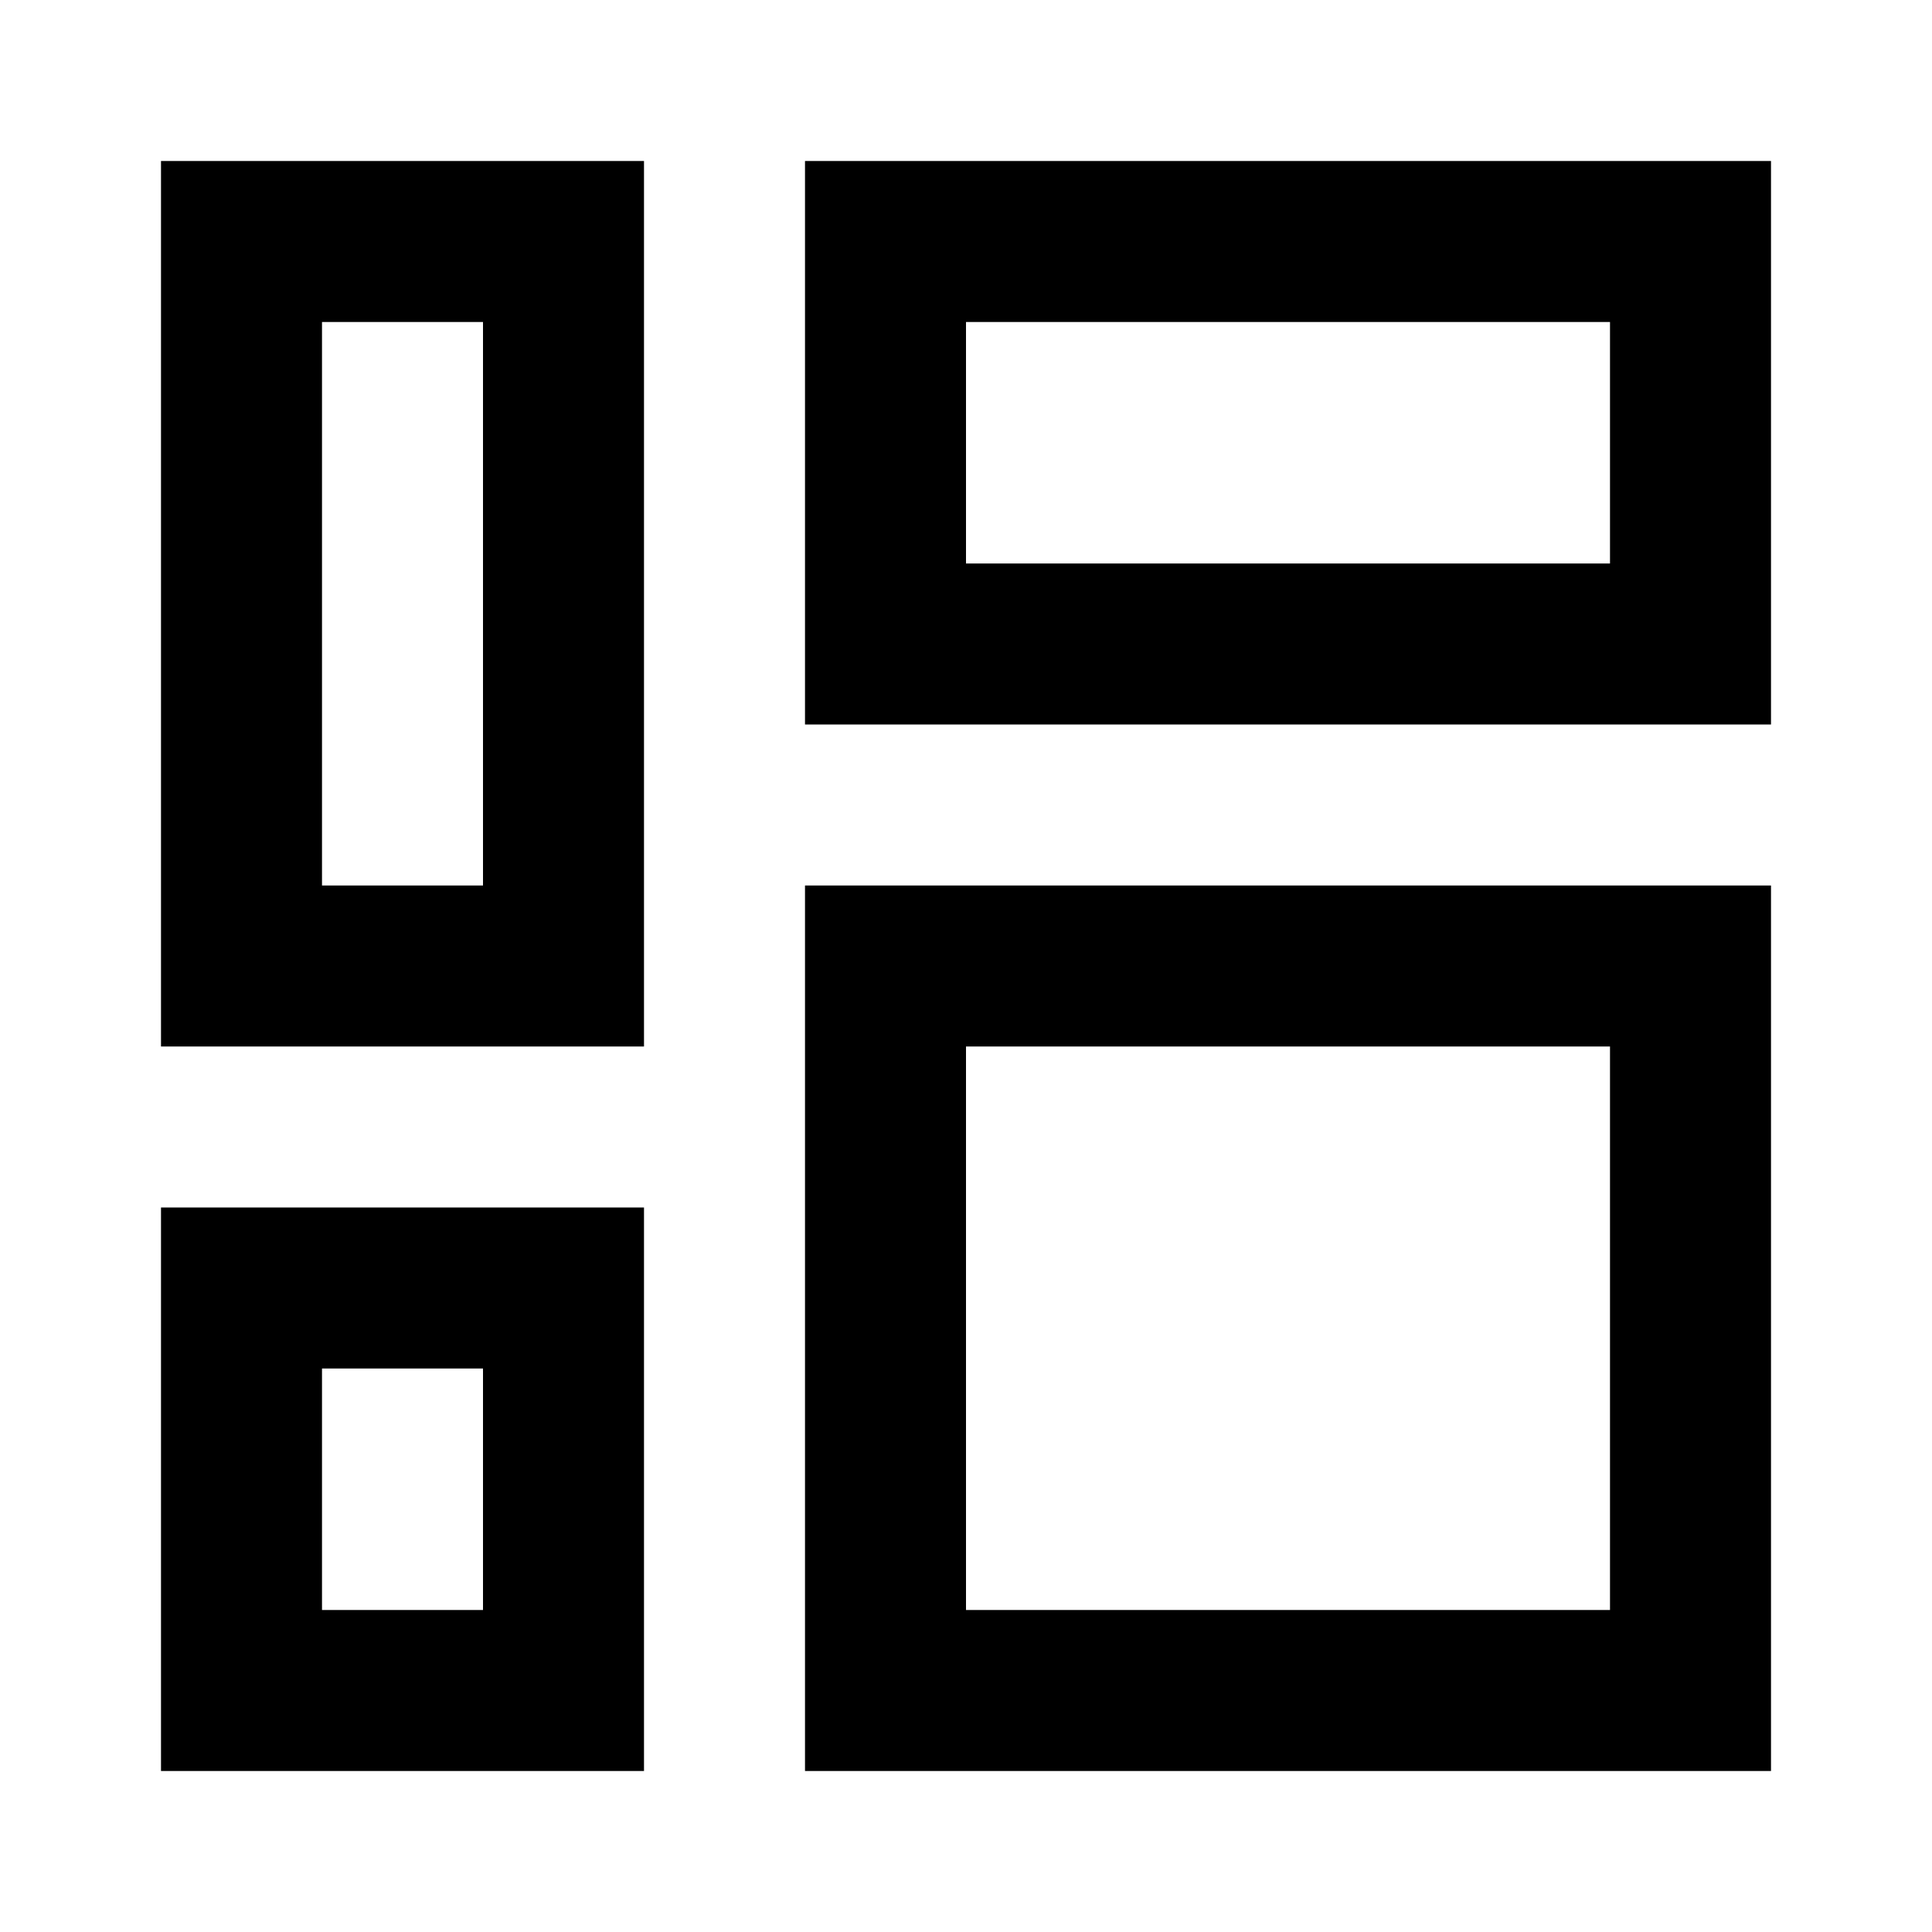
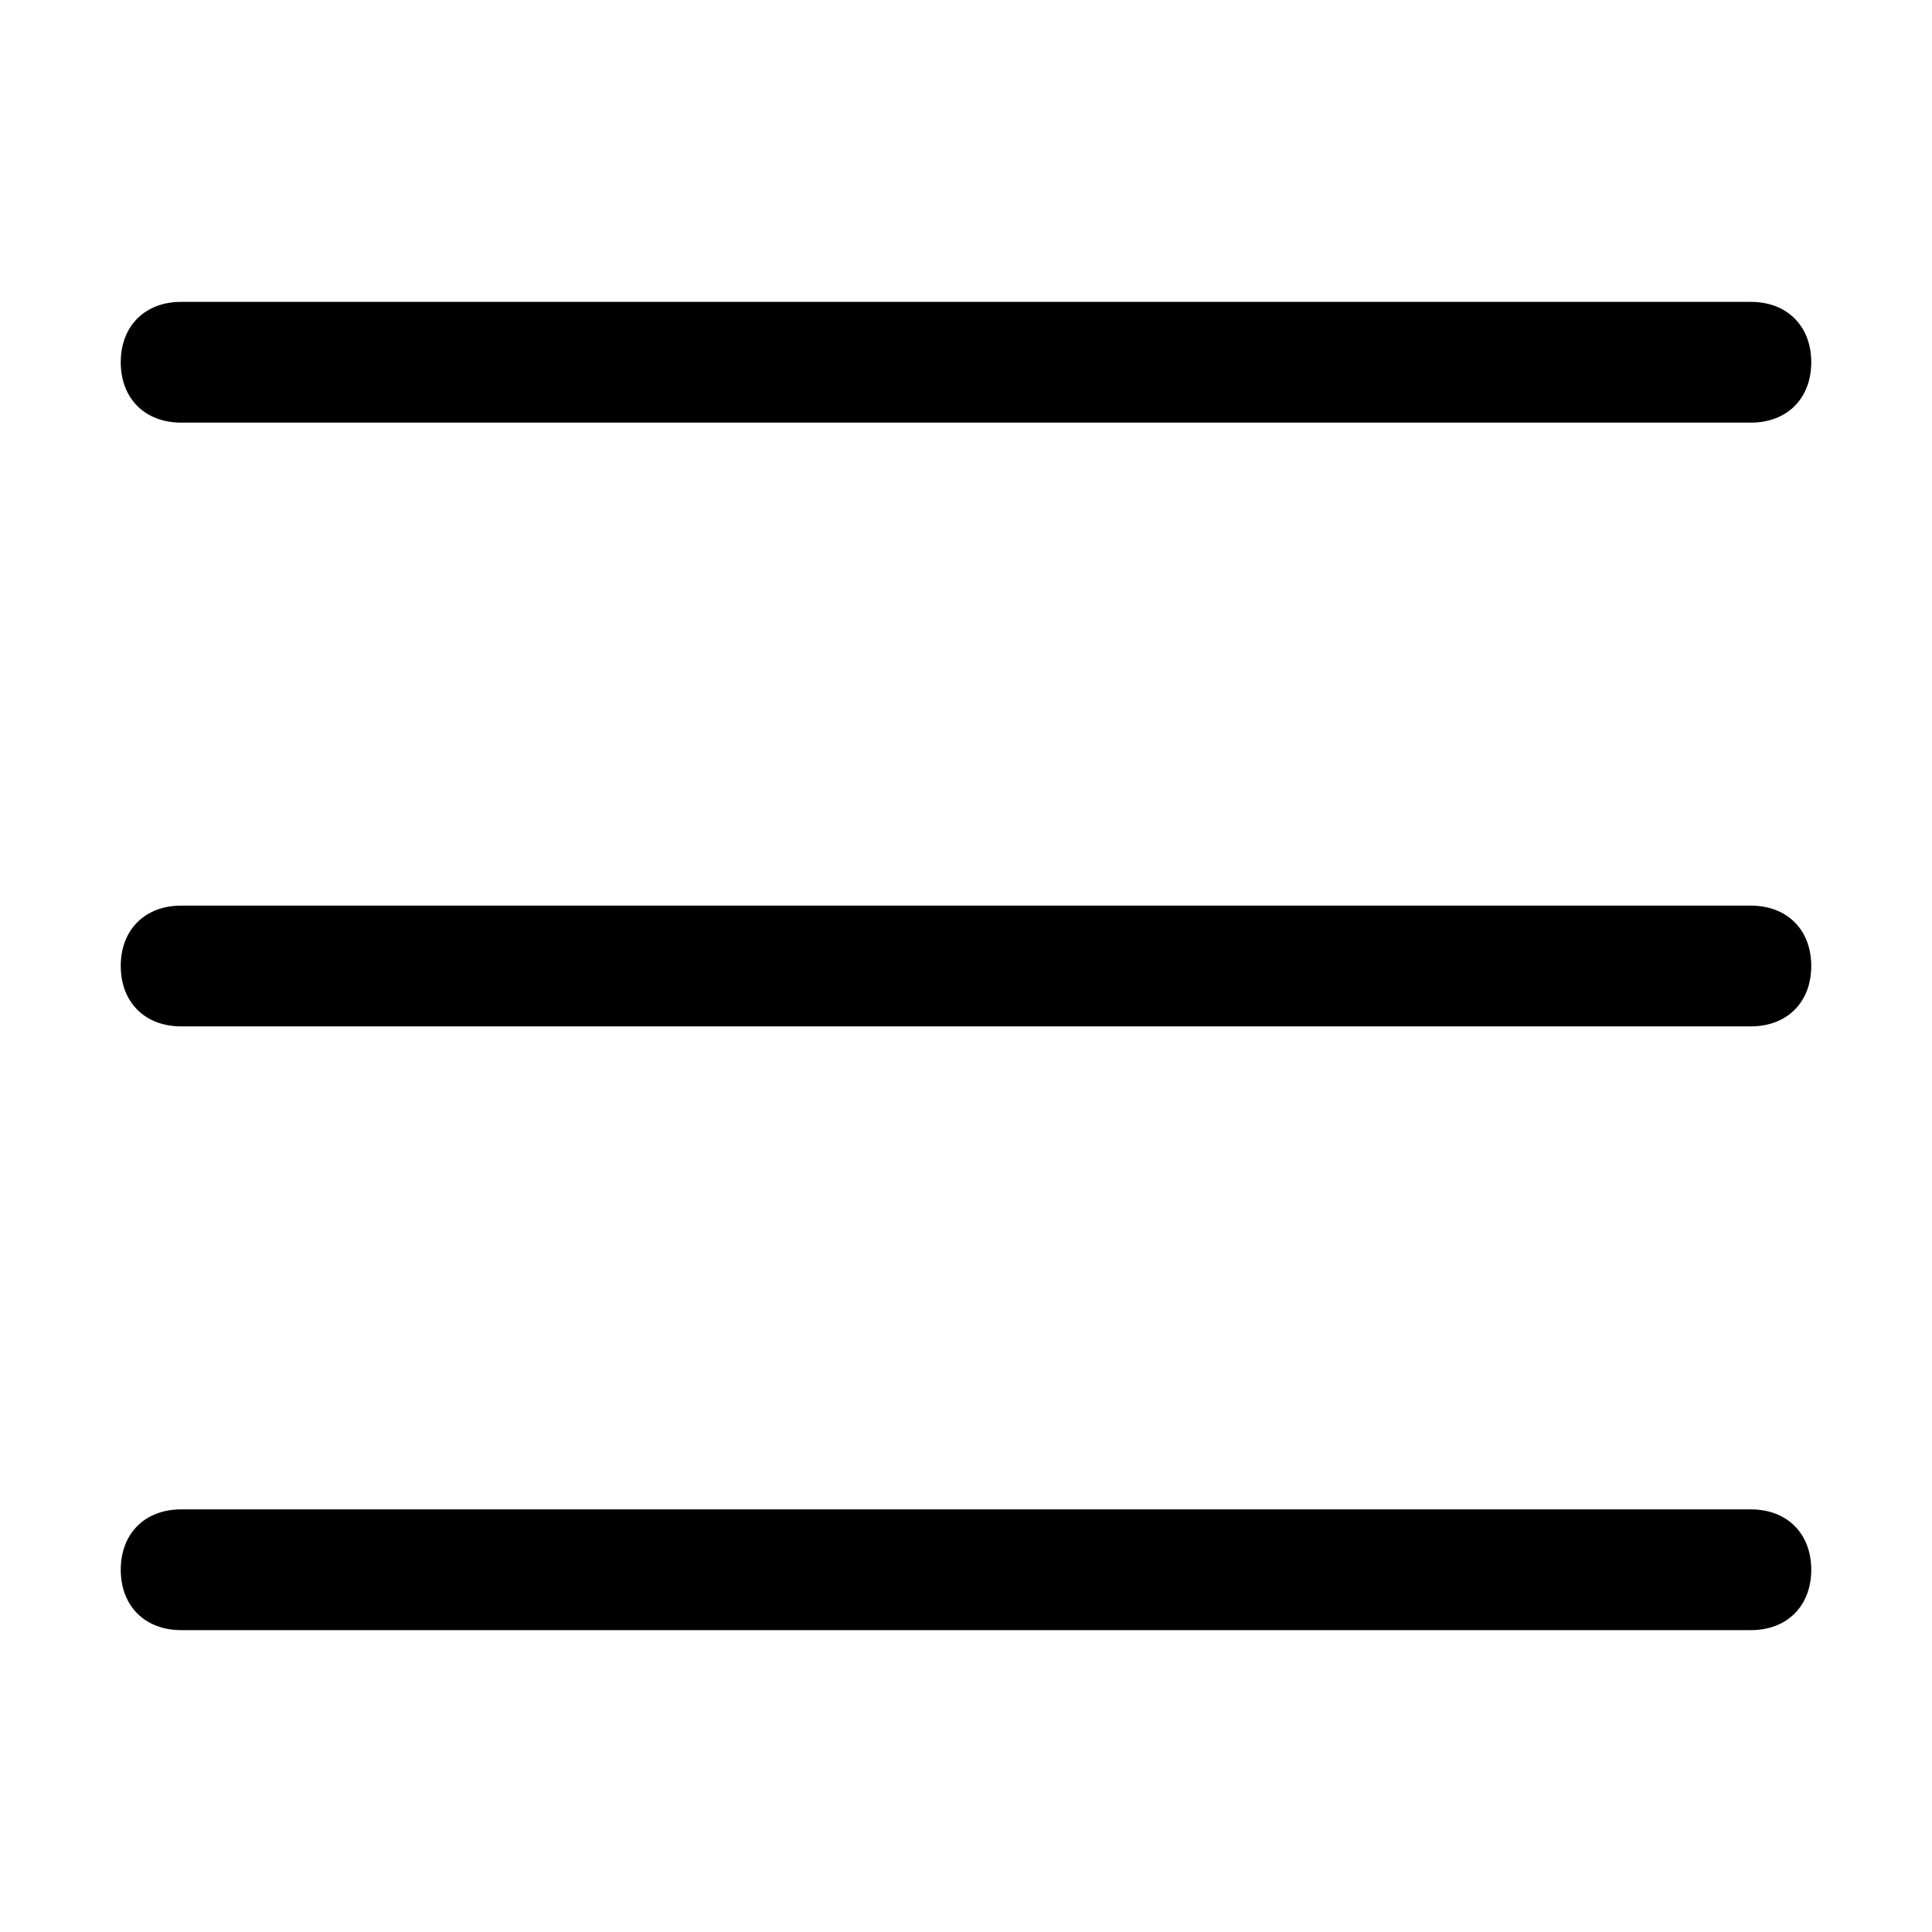
<svg xmlns="http://www.w3.org/2000/svg" class="icon" viewBox="0 0 1024 1024" width="200" height="200">
-   <path d="M170.667 170.667v298.666H256V170.667h-85.333zm170.666-85.334v469.334h-256V85.333h256zM512 170.667v128h341.333v-128H512zm426.667-85.334V384h-512V85.333h512zM512 554.667v298.666h341.333V554.667H512zm426.667-85.334v469.334h-512V469.333h512zm-768 256v128H256v-128h-85.333zM341.333 640v298.667h-256V640h256z" />
+   <path d="M96 160h832c19.2 0 32 12.8 32 32s-12.8 32-32 32H96c-19.2 0-32-12.8-32-32s12.8-32 32-32zm0 320h832c19.2 0 32 12.8 32 32s-12.8 32-32 32H96c-19.2 0-32-12.8-32-32s12.8-32 32-32zm0 320h832c19.2 0 32 12.8 32 32s-12.8 32-32 32H96c-19.2 0-32-12.8-32-32s12.8-32 32-32z" />
</svg>
